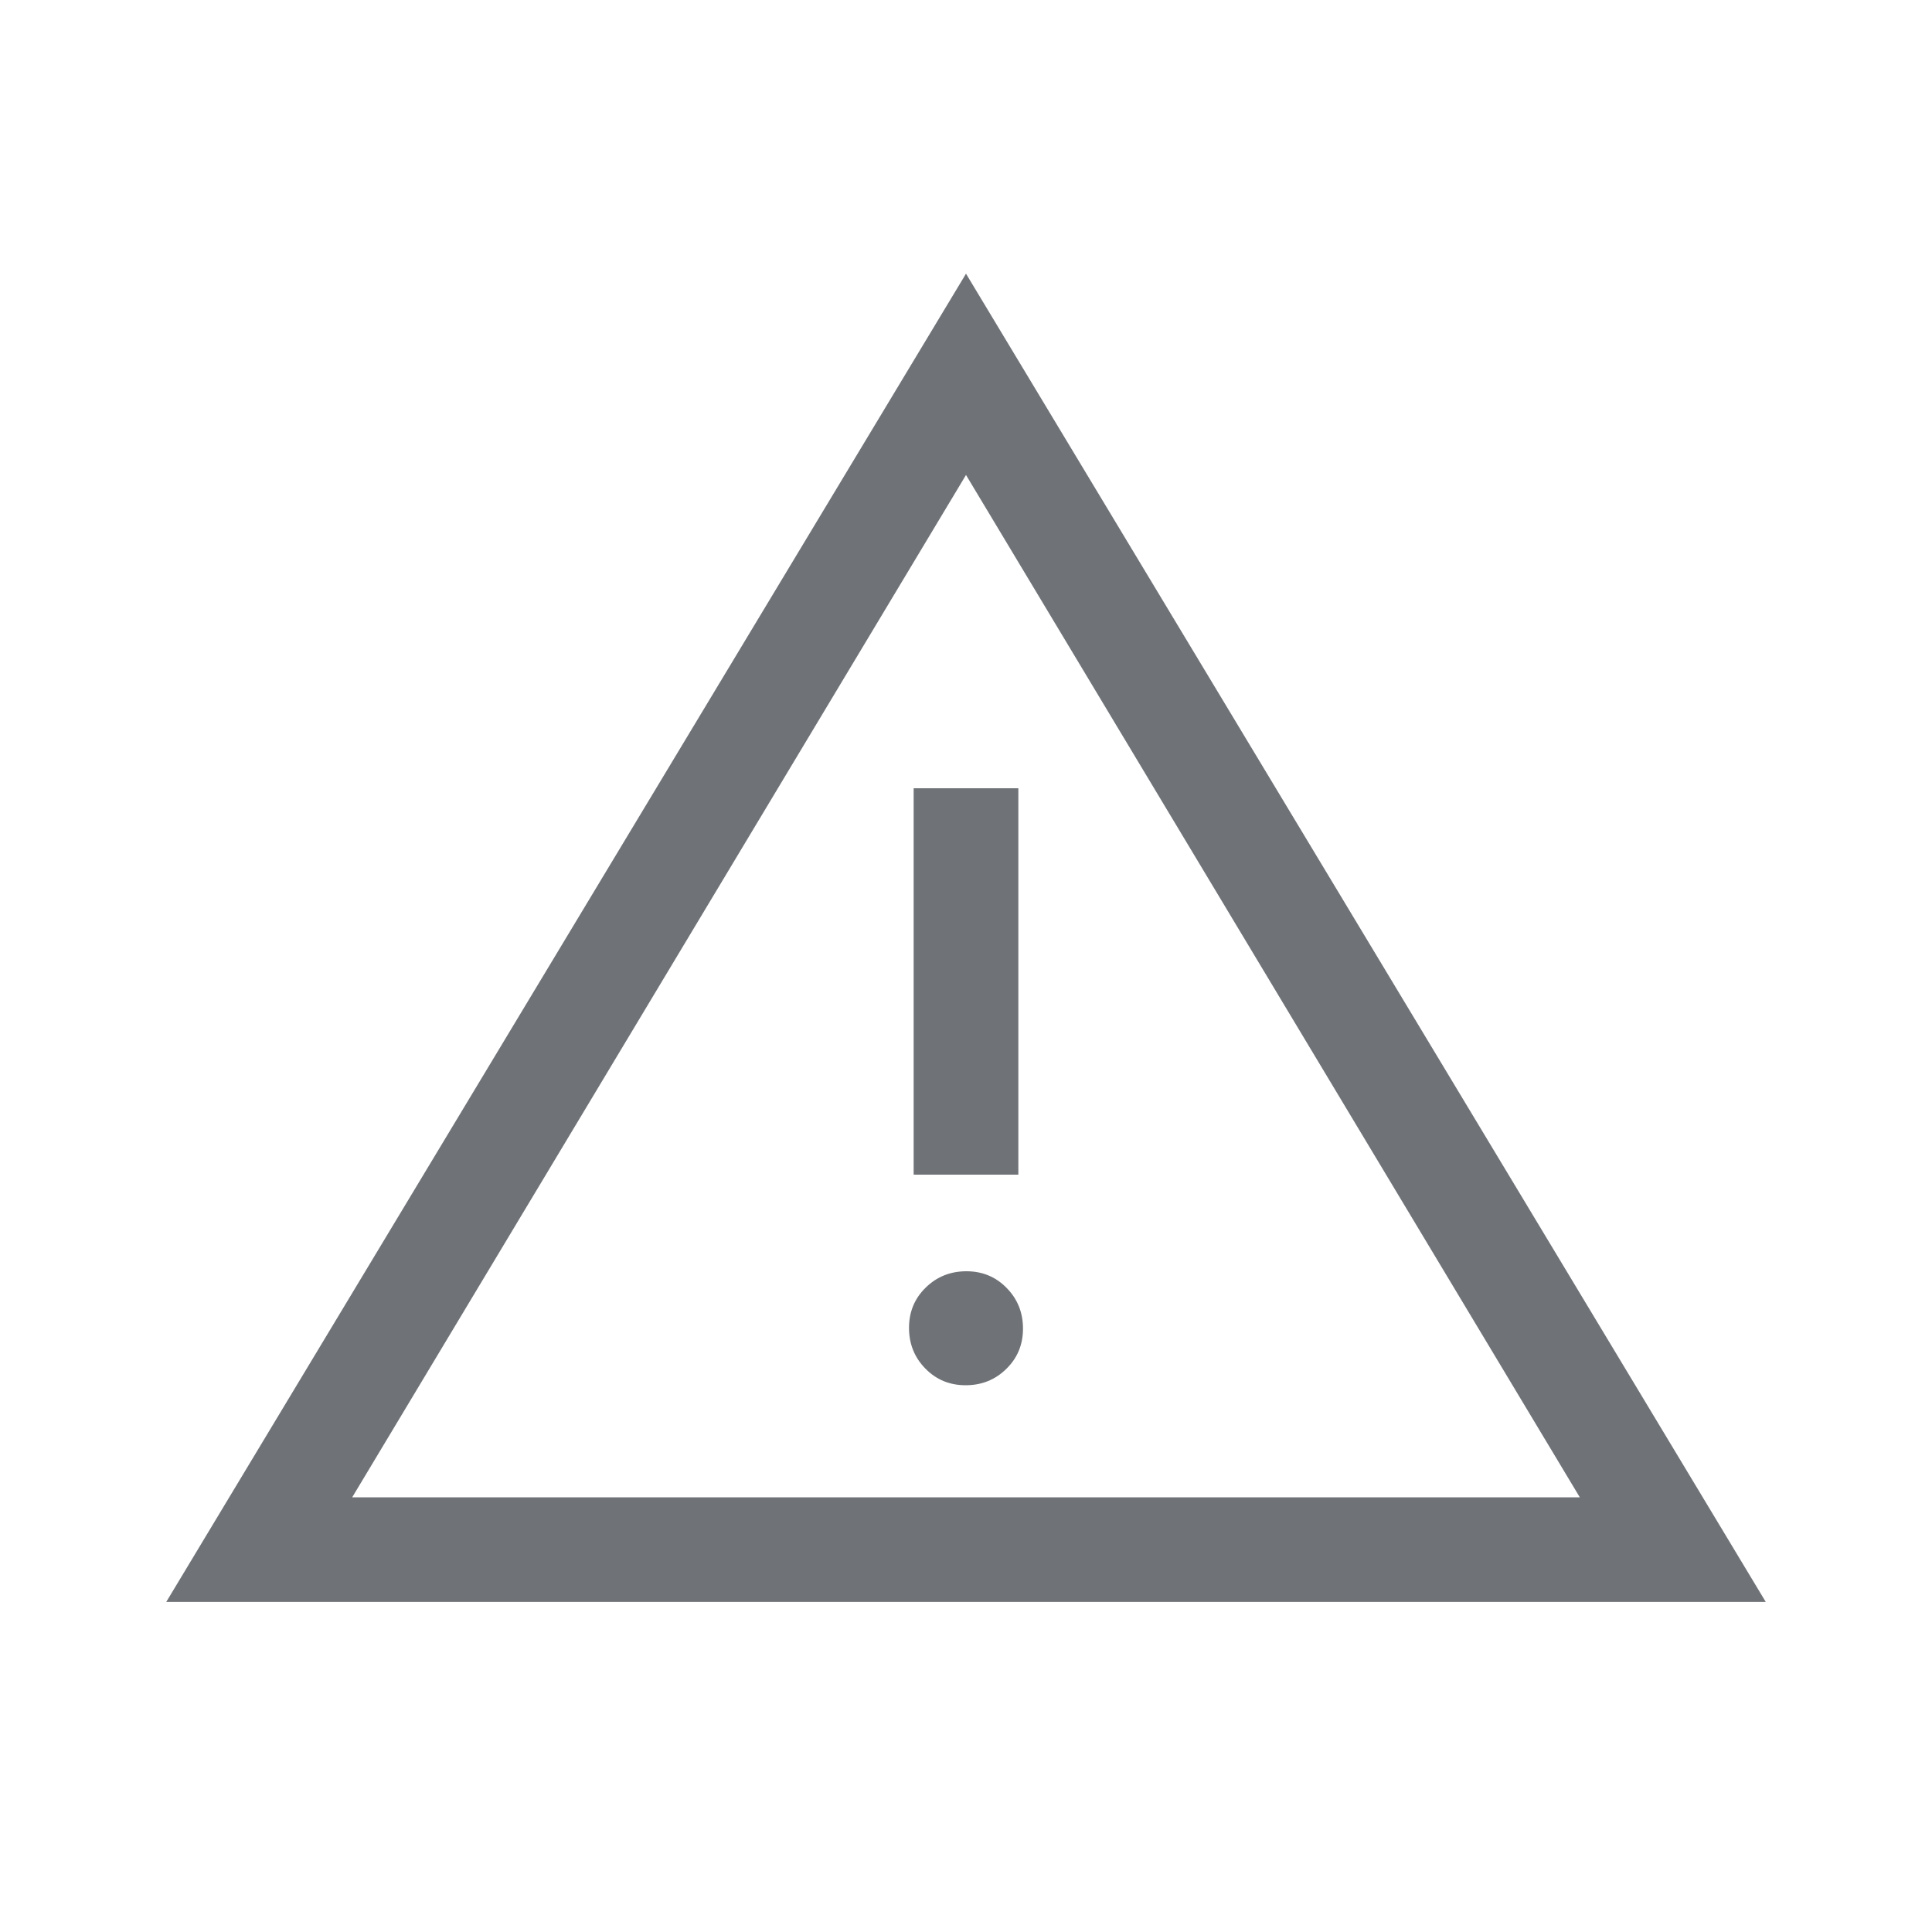
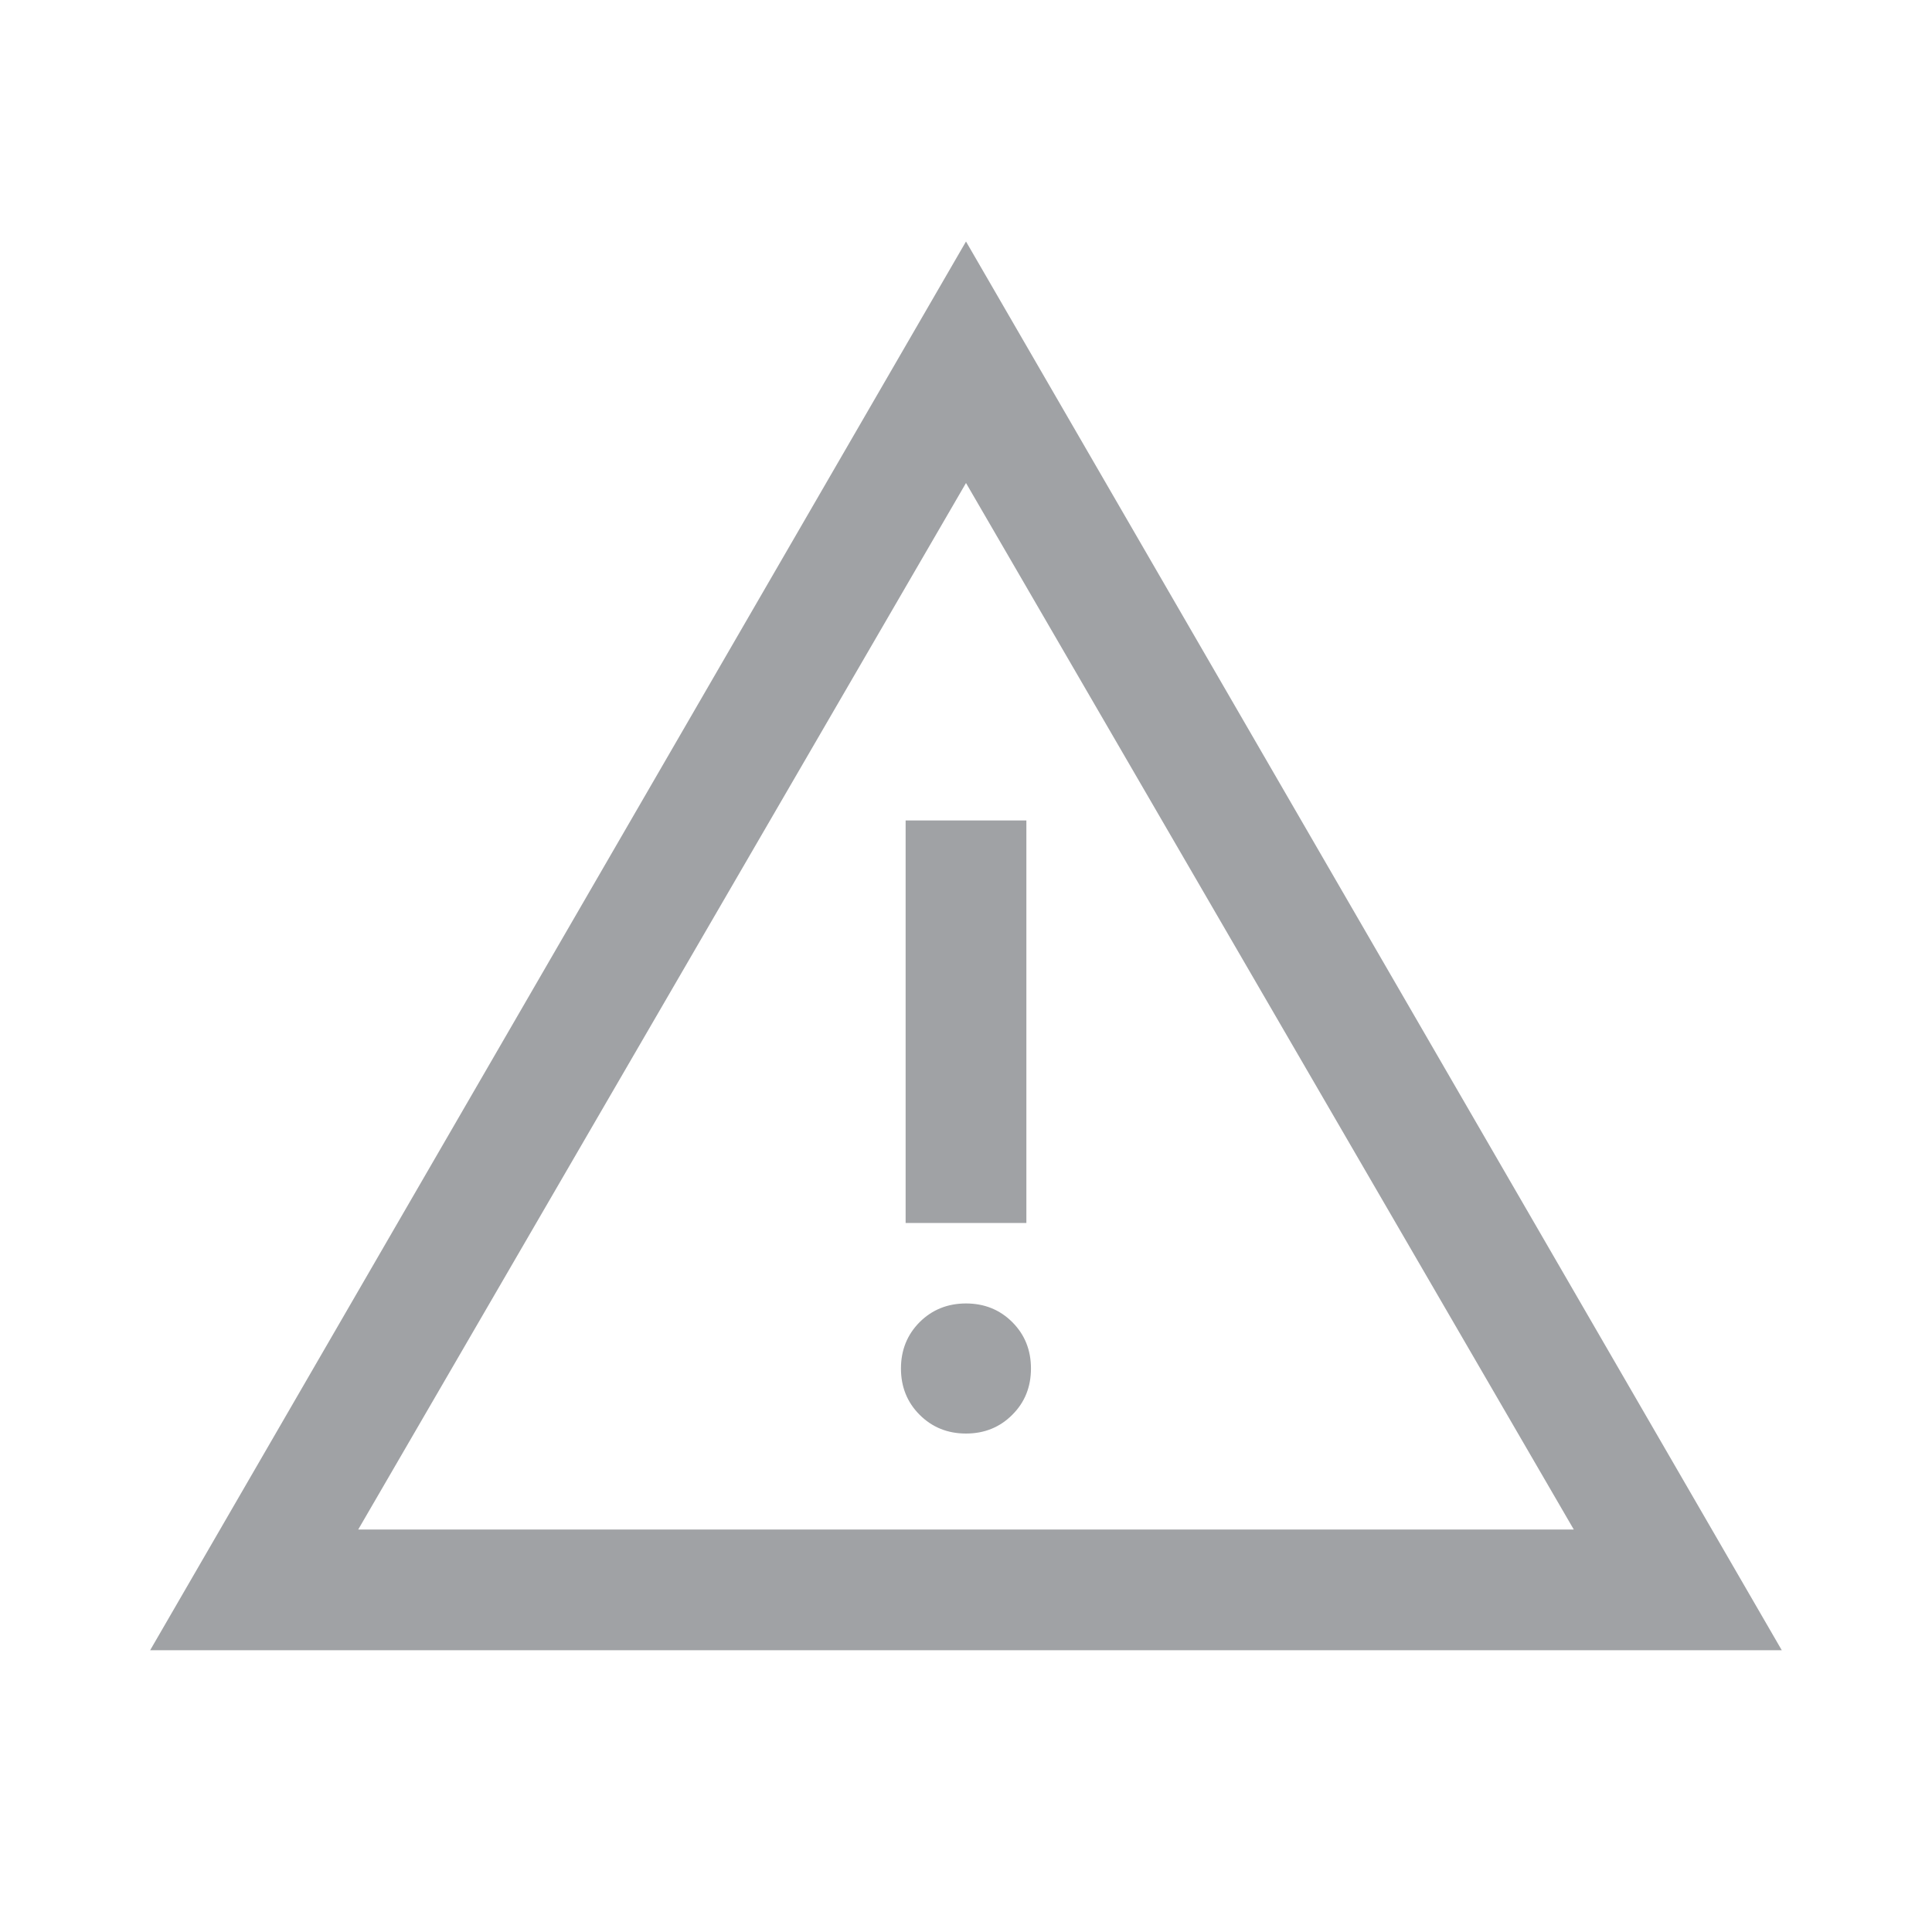
- <svg xmlns="http://www.w3.org/2000/svg" width="20" height="20" viewBox="0 0 20 20" fill="none">
-   <path d="M1.721 16.583L10 2.833L18.279 16.583H1.721ZM3.646 15.5H16.354L10 4.917L3.646 15.5ZM9.996 14.34C10.161 14.34 10.302 14.284 10.417 14.171C10.532 14.059 10.59 13.92 10.59 13.754C10.59 13.588 10.534 13.448 10.421 13.333C10.309 13.218 10.17 13.16 10.004 13.16C9.839 13.16 9.698 13.216 9.583 13.329C9.468 13.441 9.41 13.58 9.41 13.746C9.41 13.911 9.466 14.052 9.579 14.167C9.691 14.282 9.83 14.34 9.996 14.34ZM9.458 12.16H10.542V8.16H9.458V12.16Z" fill="#6F7377" />
+ <svg xmlns="http://www.w3.org/2000/svg" width="24" height="24" viewBox="0 0 24 24" fill="none">
+   <path d="M1.865 20.5L12 3L22.134 20.5H1.865ZM4.45 19H19.55L12 6L4.45 19ZM12 17.808C12.229 17.808 12.421 17.73 12.575 17.575C12.73 17.421 12.807 17.229 12.807 17C12.807 16.771 12.73 16.579 12.575 16.424C12.421 16.27 12.229 16.192 12 16.192C11.771 16.192 11.579 16.27 11.424 16.424C11.27 16.579 11.192 16.771 11.192 17C11.192 17.229 11.27 17.421 11.424 17.575C11.579 17.73 11.771 17.808 12 17.808ZM11.25 15.192H12.75V10.192H11.25V15.192Z" fill="#A0A2A5" />
</svg>
